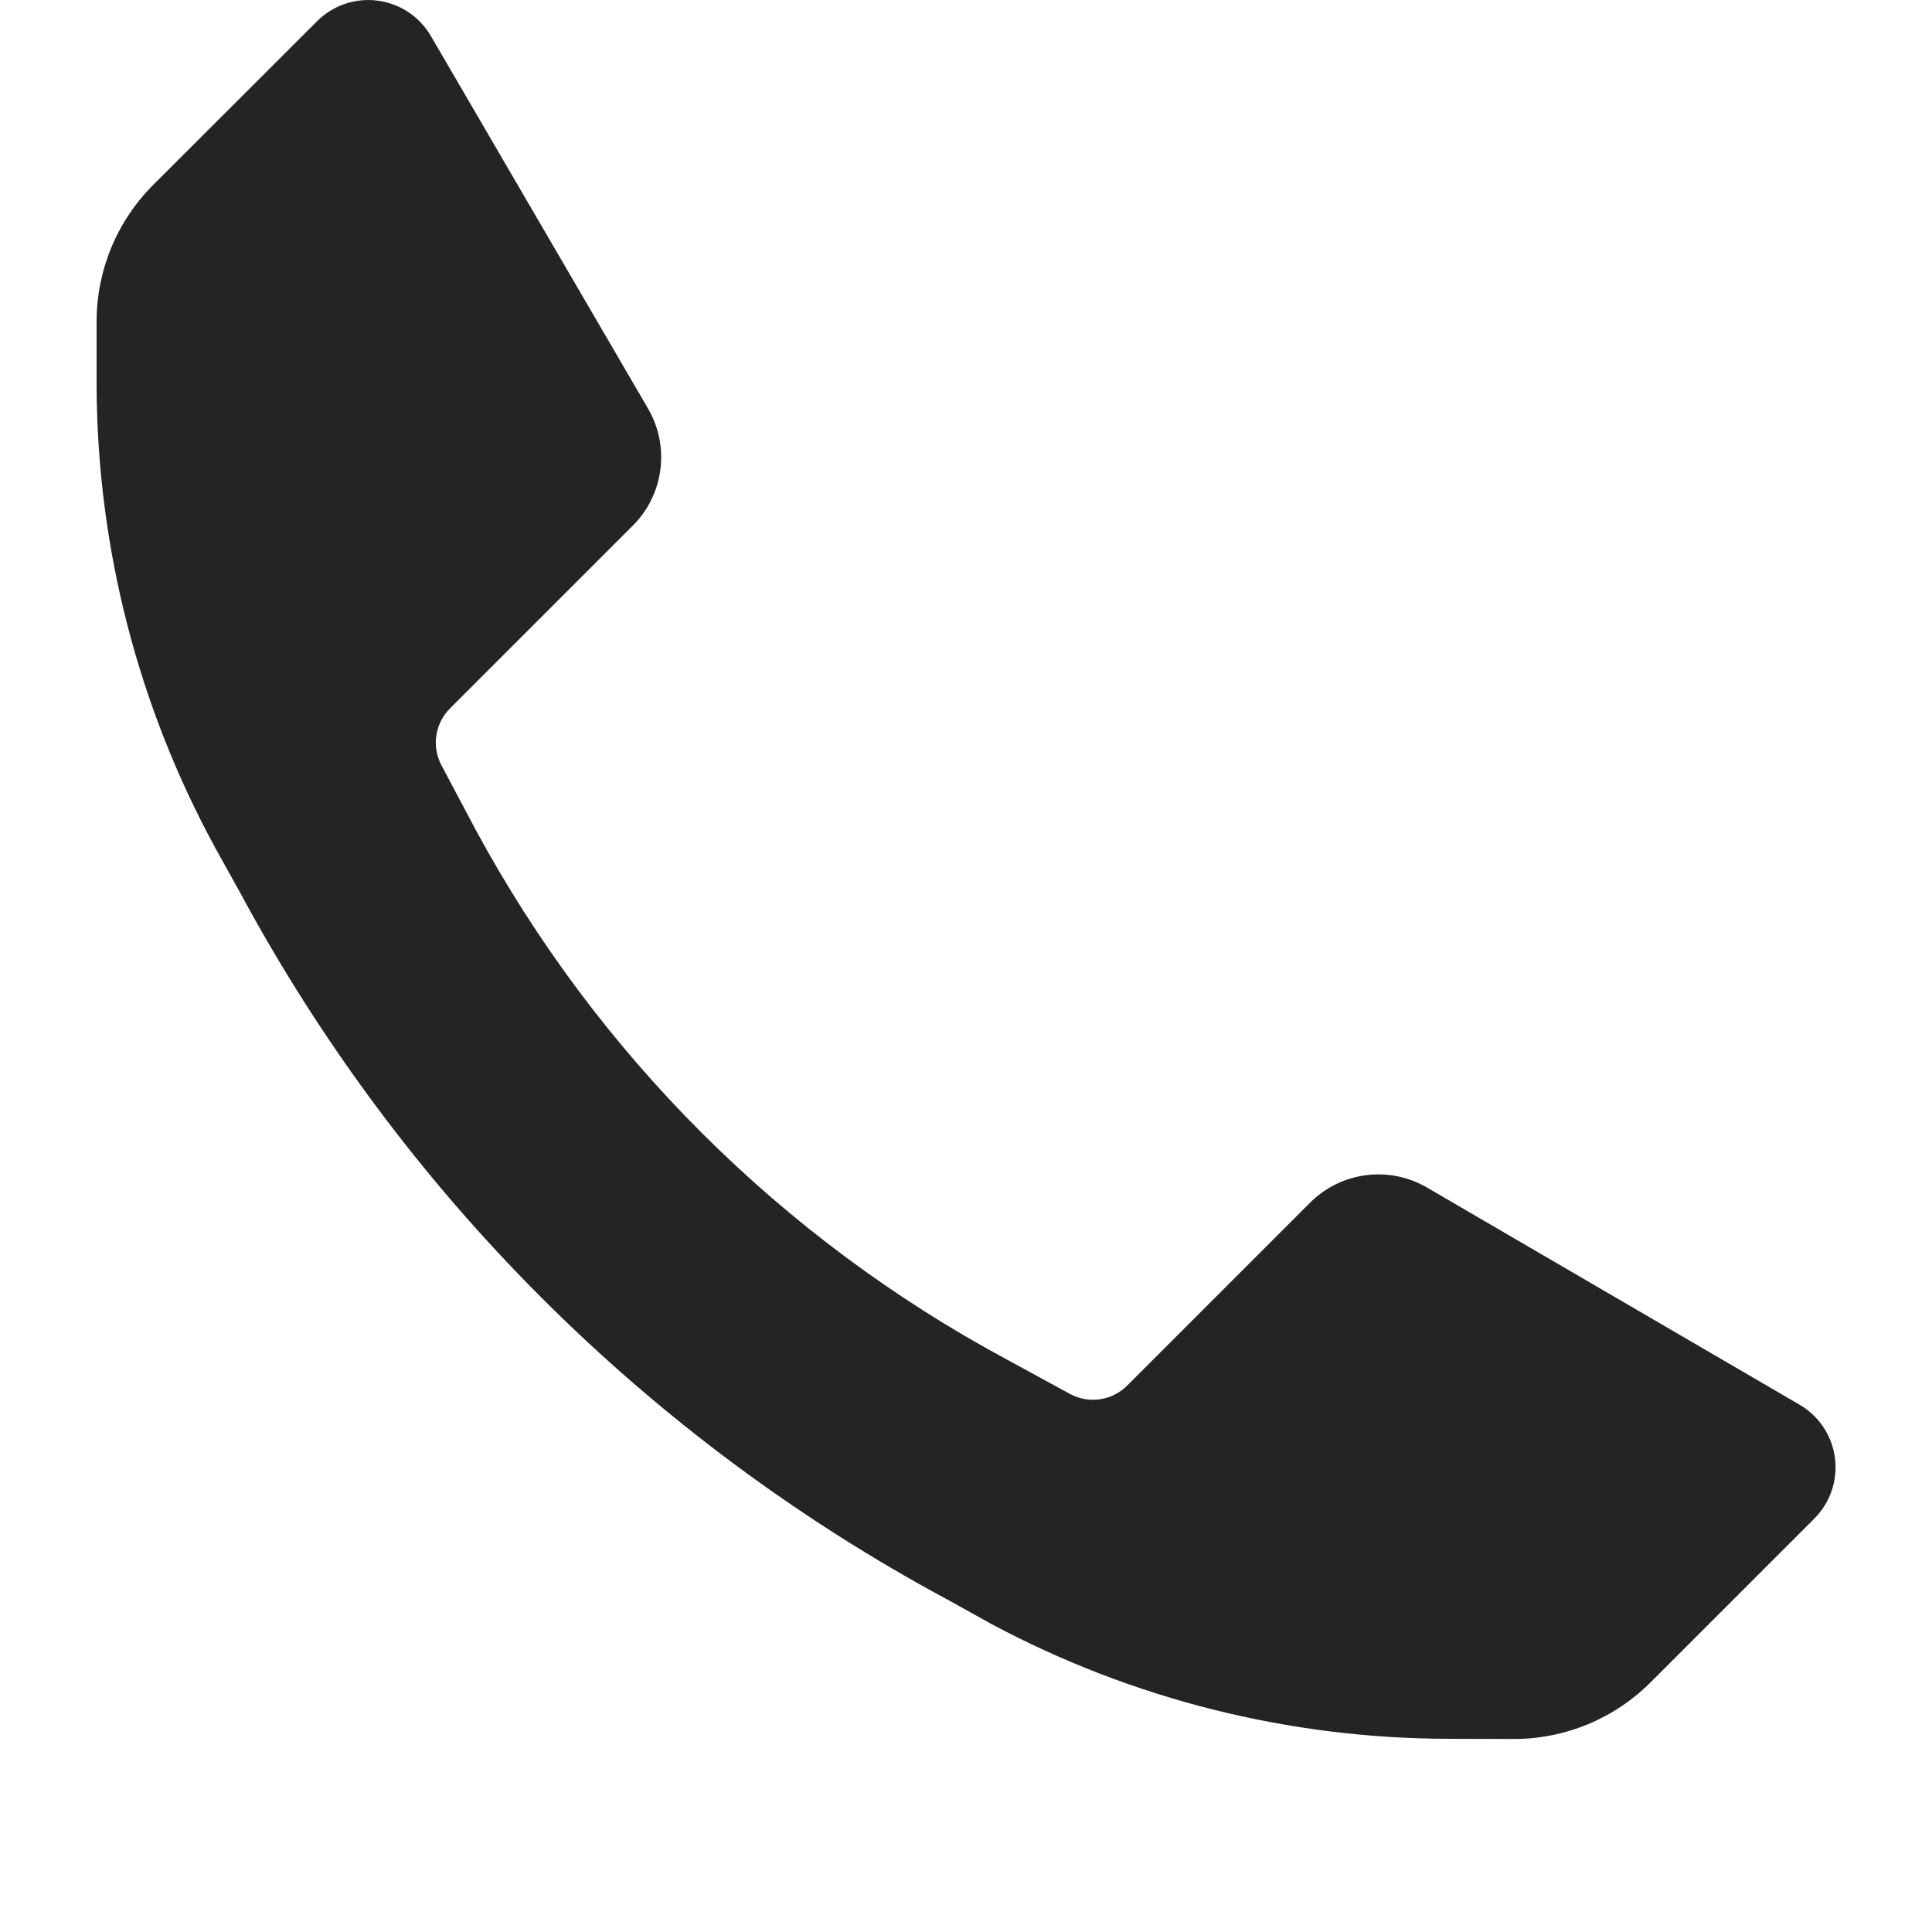
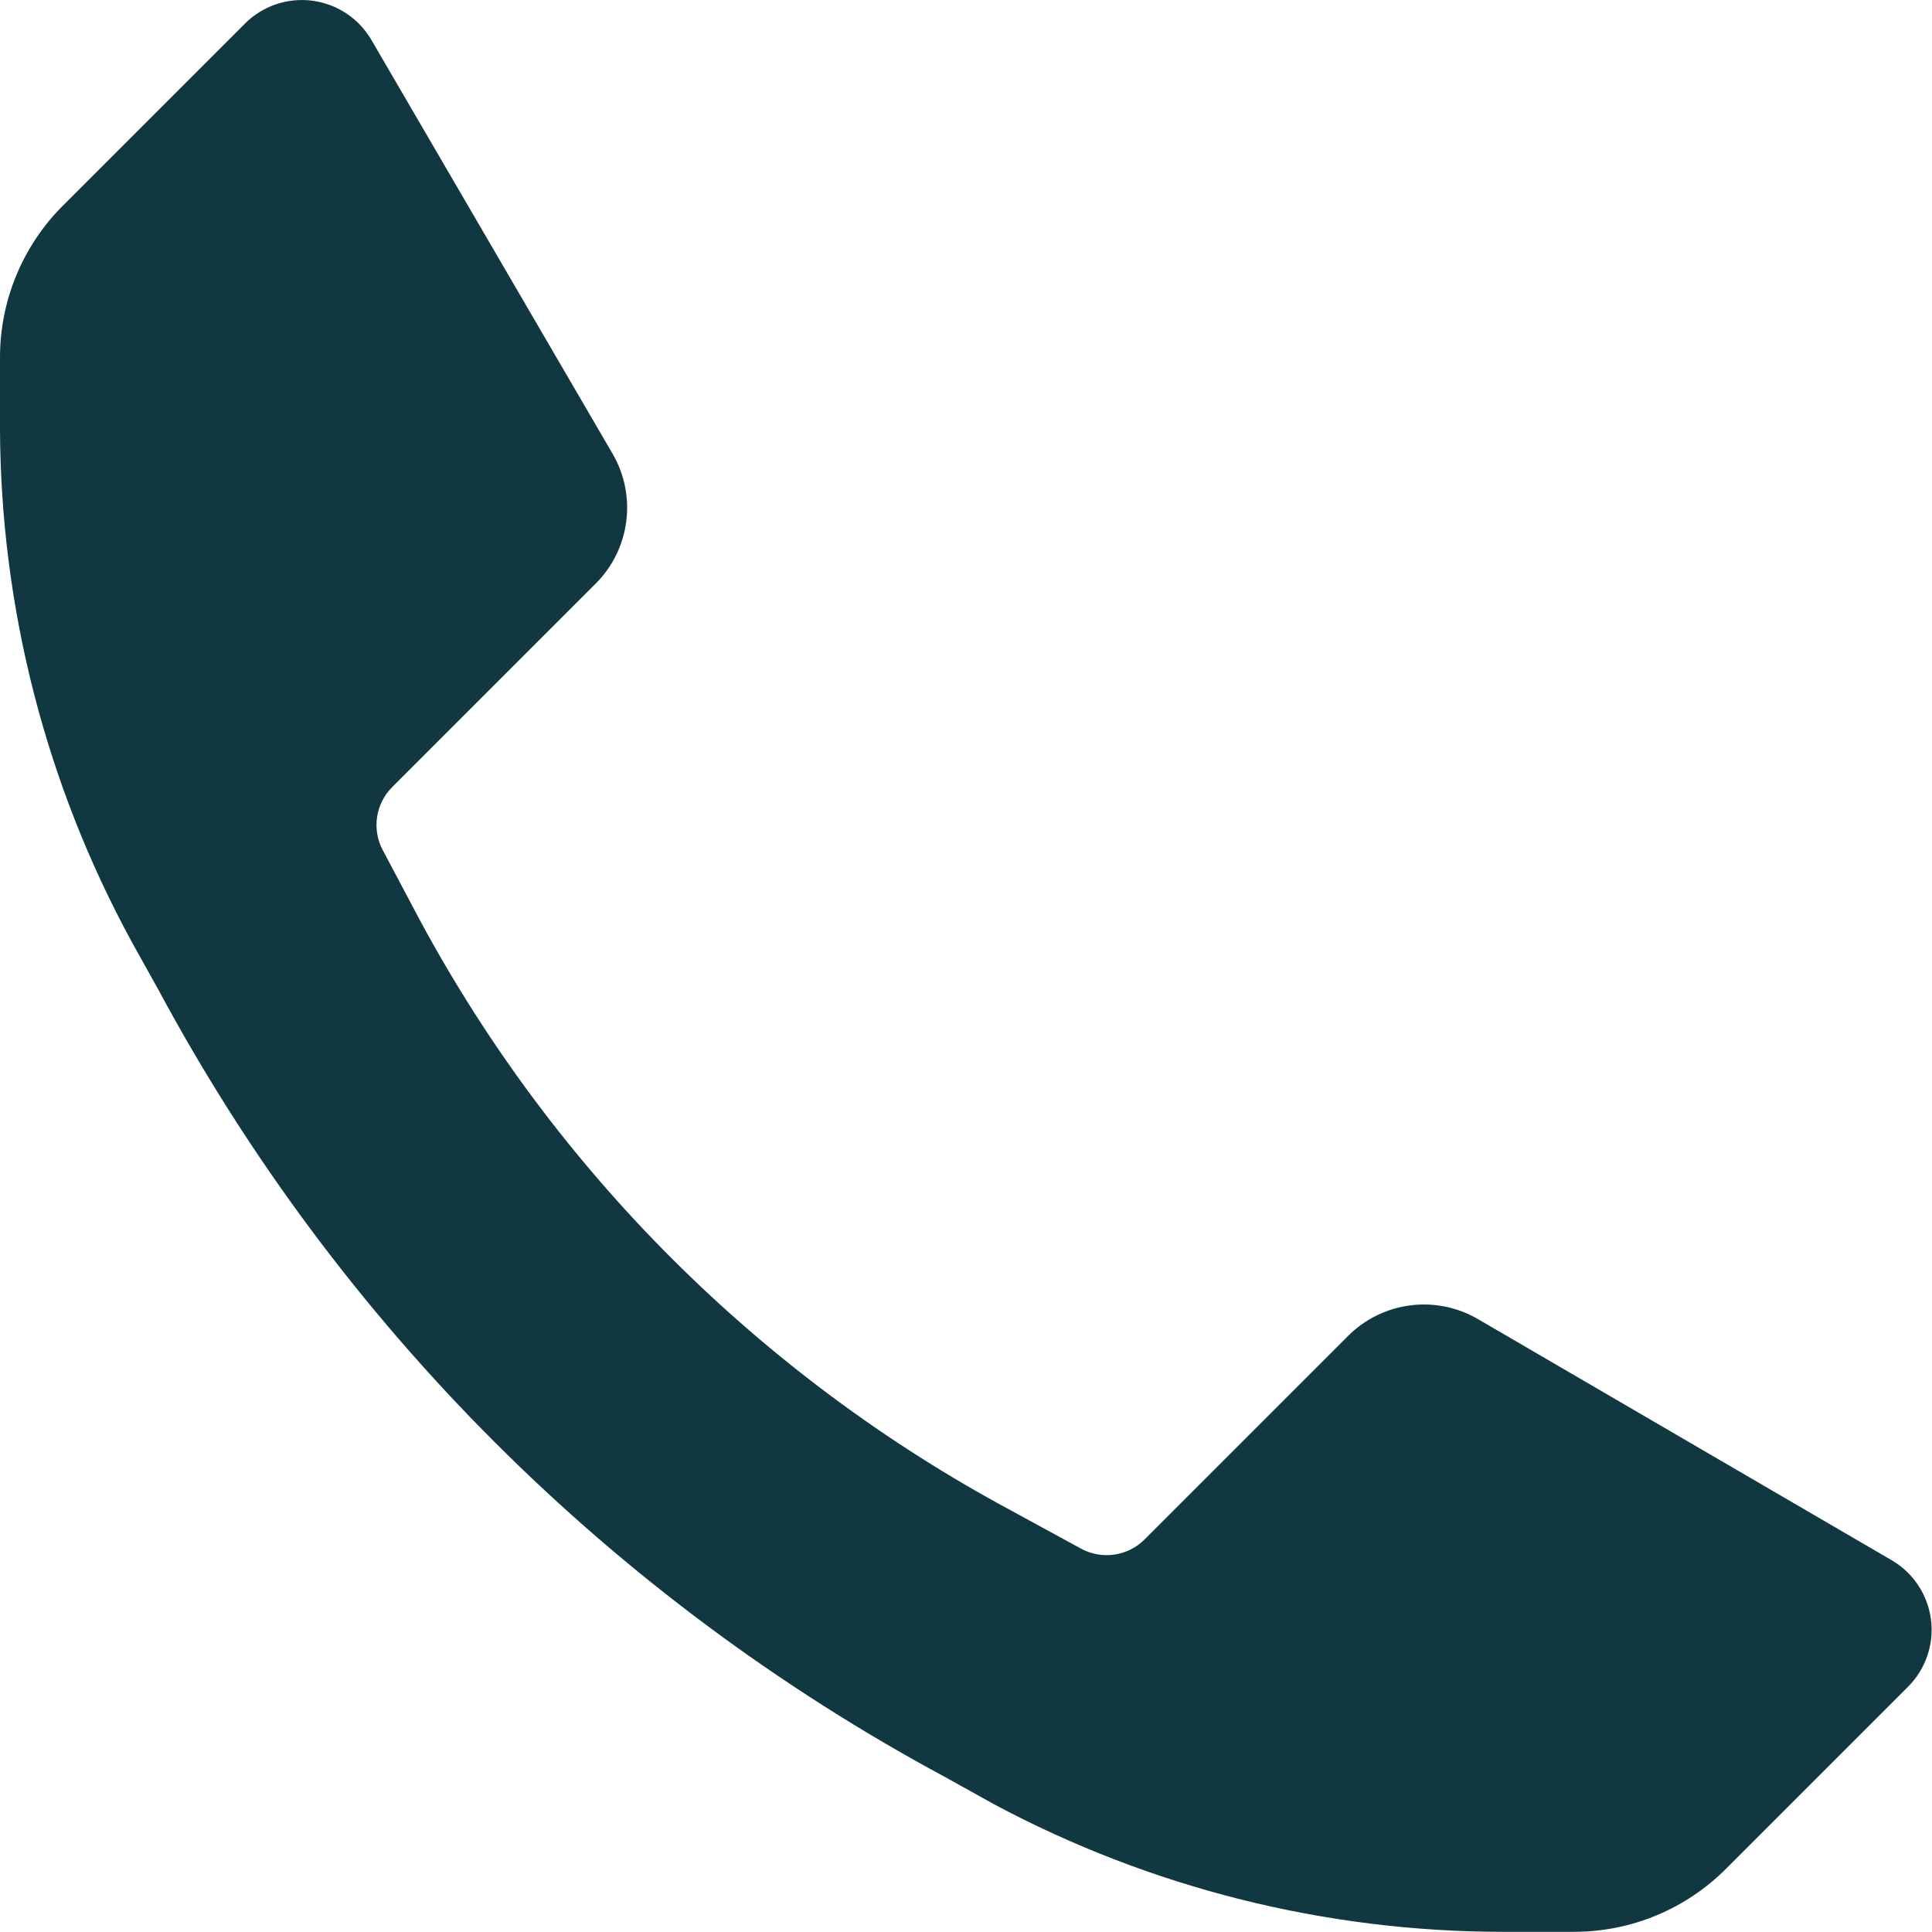
- <svg xmlns="http://www.w3.org/2000/svg" id="ico_24_communication_call" data-name="ico / 24 / communication / call" width="20" height="20" viewBox="0 0 20 20">
-   <rect id="Bounding_box" data-name="Bounding box" width="20" height="20" fill="rgba(255,255,255,0)" />
-   <path id="Icon_color" data-name="Icon color" d="M14,18a10.07,10.07,0,0,1-4.74-1.19l-.45-.25a18,18,0,0,1-7.33-7.33l-.25-.45A10.07,10.07,0,0,1,0,4v-.67a2,2,0,0,1,.59-1.42L2.28.222a.75.75,0,0,1,1.18.15l2.25,3.86a1,1,0,0,1-.16,1.21L3.66,7.332a.5.5,0,0,0-.09.59l.35.66a13.53,13.53,0,0,0,5.5,5.49l.66.36a.5.5,0,0,0,.59-.09l1.89-1.89a1,1,0,0,1,1.21-.16l3.86,2.25a.75.75,0,0,1,.15,1.18l-1.69,1.69a2,2,0,0,1-1.42.59Z" transform="translate(1 0)" fill="#242424" />
+ <svg xmlns="http://www.w3.org/2000/svg" width="22.002" height="22.002" viewBox="0 0 22.002 22.002">
+   <path id="Icon_color" data-name="Icon color" d="M17.111,22a12.308,12.308,0,0,1-5.793-1.454l-.55-.306a22,22,0,0,1-8.959-8.959l-.306-.55A12.308,12.308,0,0,1,0,4.891V4.072A2.444,2.444,0,0,1,.721,2.337L2.787.271A.917.917,0,0,1,4.229.454l2.75,4.718a1.222,1.222,0,0,1-.2,1.479l-2.31,2.31a.611.611,0,0,0-.11.721l.428.807a16.536,16.536,0,0,0,6.722,6.71l.807.44a.611.611,0,0,0,.721-.11l2.31-2.31a1.222,1.222,0,0,1,1.479-.2l4.718,2.75a.917.917,0,0,1,.183,1.442l-2.066,2.066A2.444,2.444,0,0,1,17.93,22Z" fill="#113740" />
</svg>
